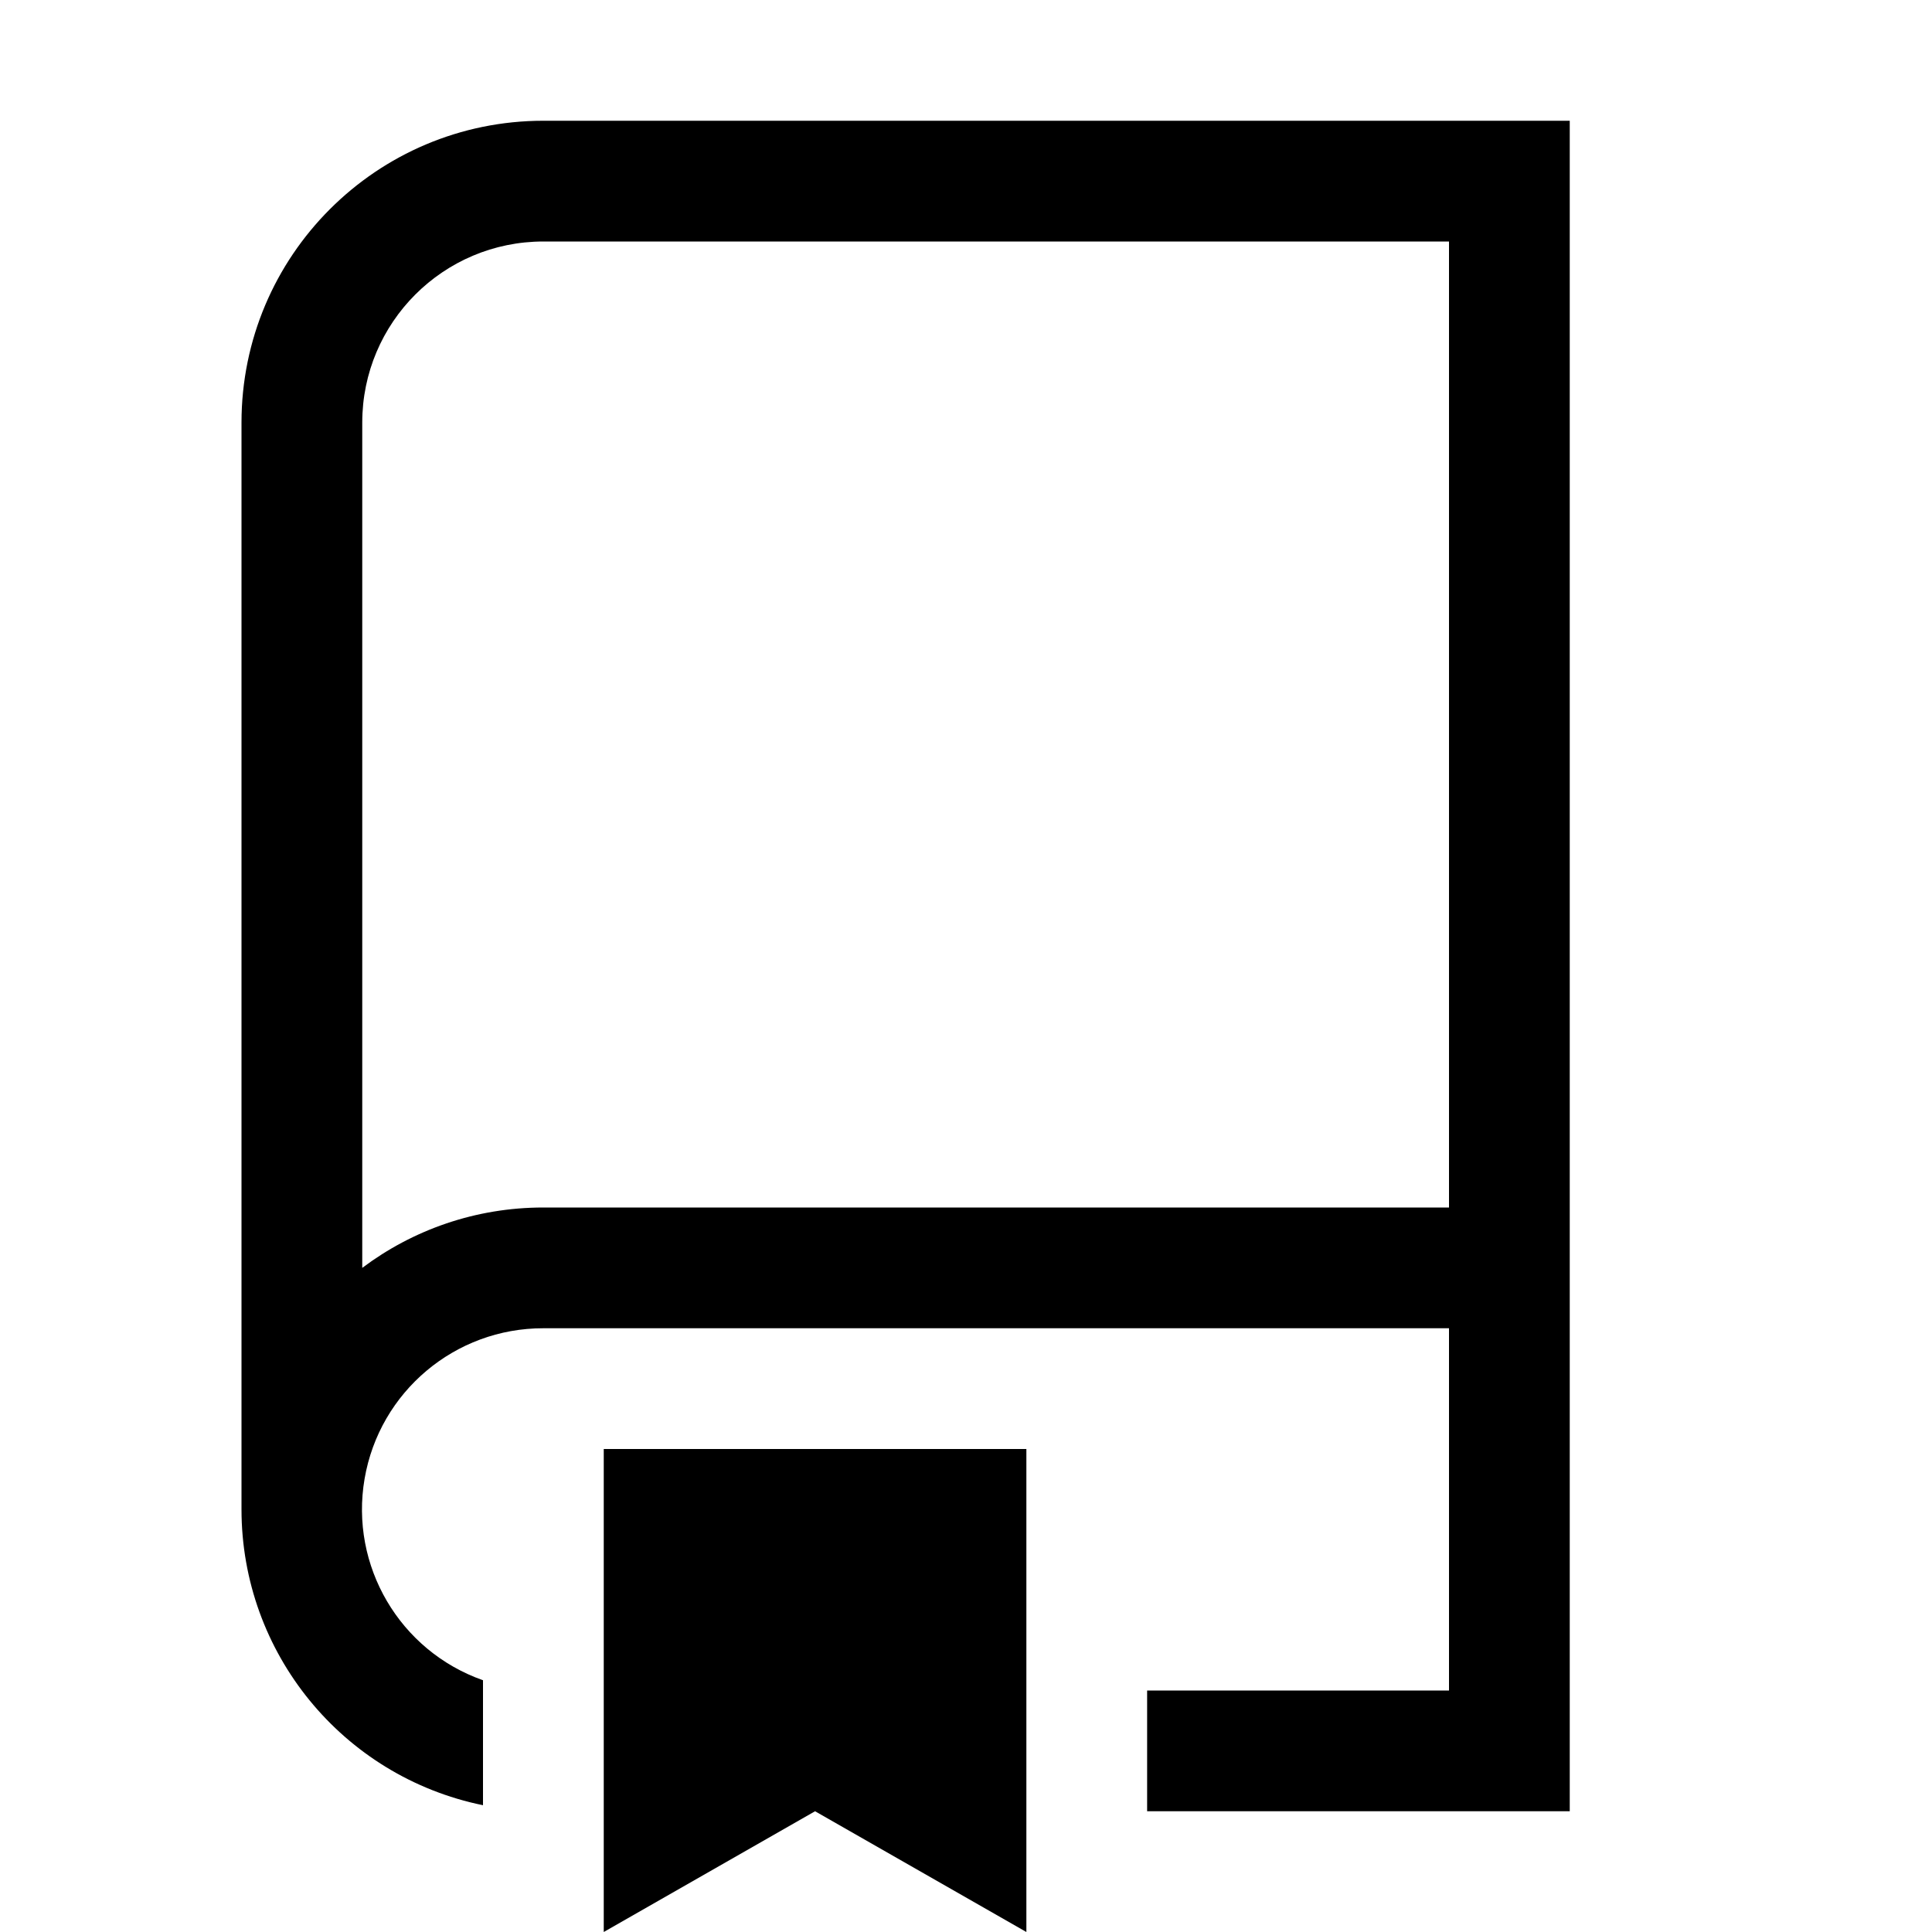
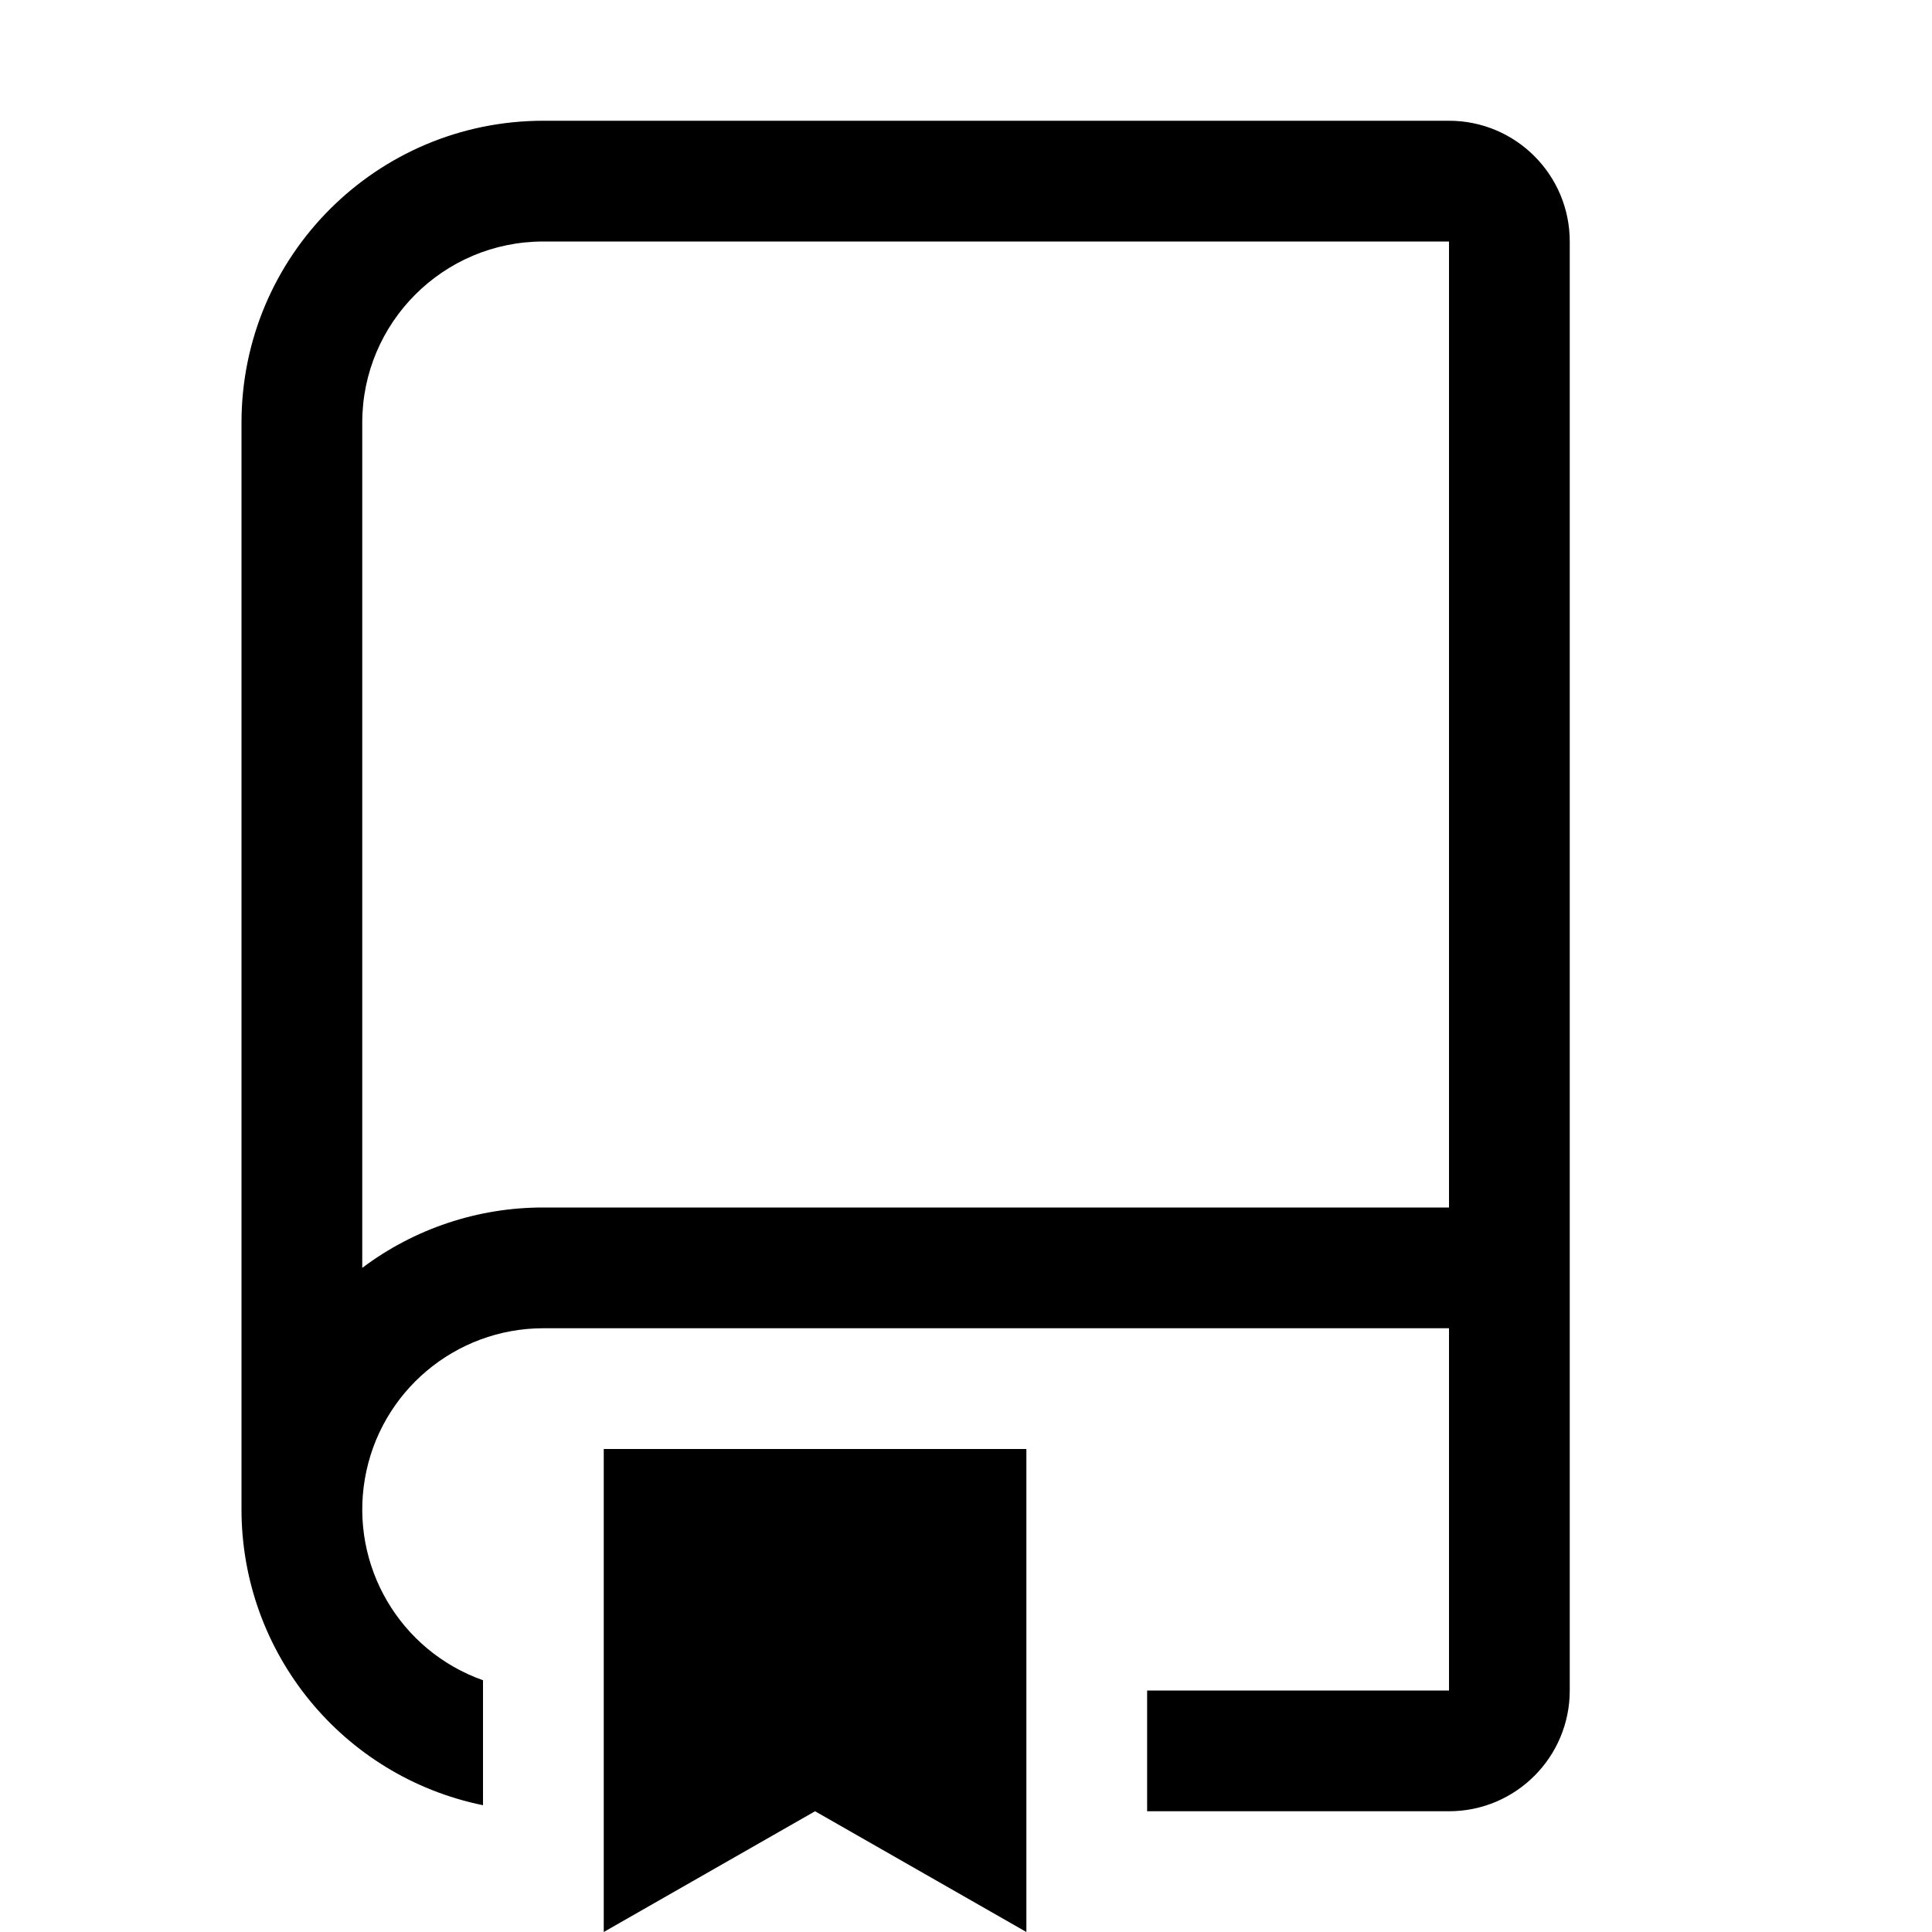
<svg xmlns="http://www.w3.org/2000/svg" viewBox="0 0 32 32">
-   <path fill-rule="evenodd" d="M9 4a3 3 0 00-3 3v14c.836-.628 1.874-1 3-1h15V4H9zm0-2h17v28h-7v-2h5v-6H9a3 3 0 00-1 5.83v2.07A5.002 5.002 0 014 25V7a5 5 0 015-5zm8 30l-3.5-2-3.5 2v-8h7v8z" />
+   <path fill-rule="evenodd" d="M9 2a5 5 0 00-5 5v18a5.002 5.002 0 004 4.9v-2.07A3.001 3.001 0 019 22h15v6h-5v2h5a2 2 0 002-2V4a2 2 0 00-2-2H9zM6 21V7a3 3 0 013-3h15v16H9a4.978 4.978 0 00-3 1zm11 11l-3.5-2-3.5 2v-8h7v8z" />
</svg>
